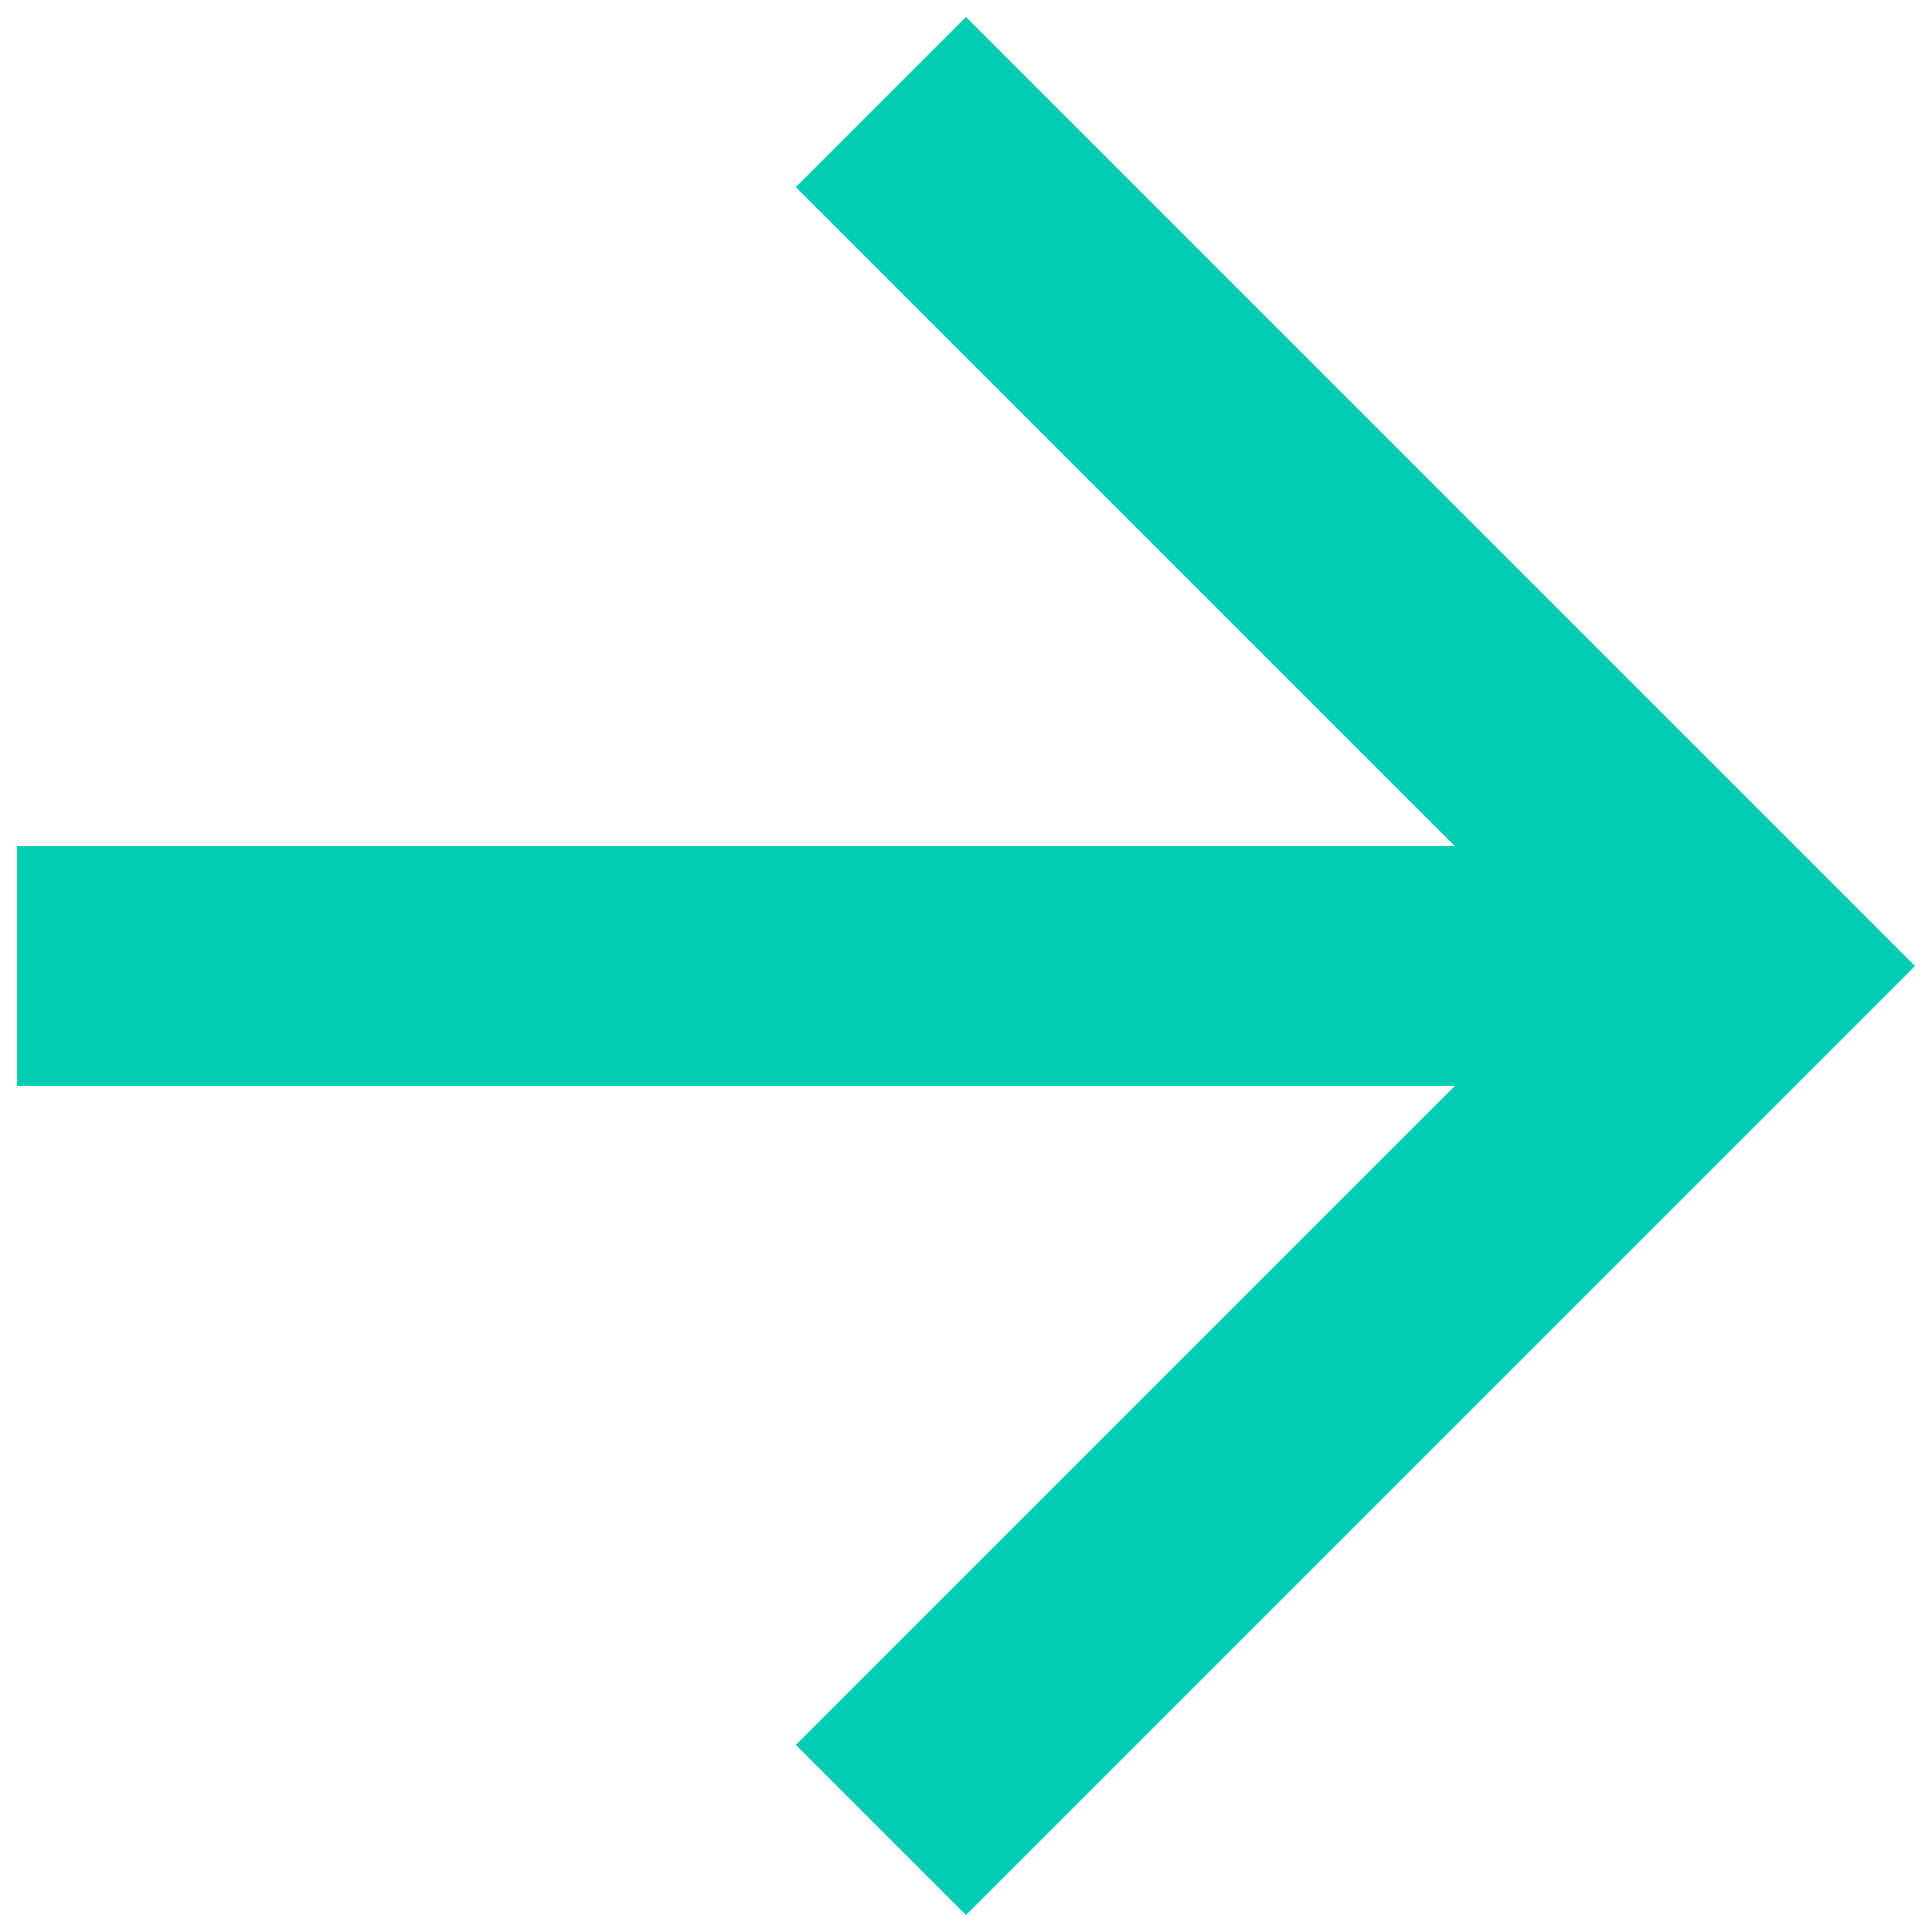
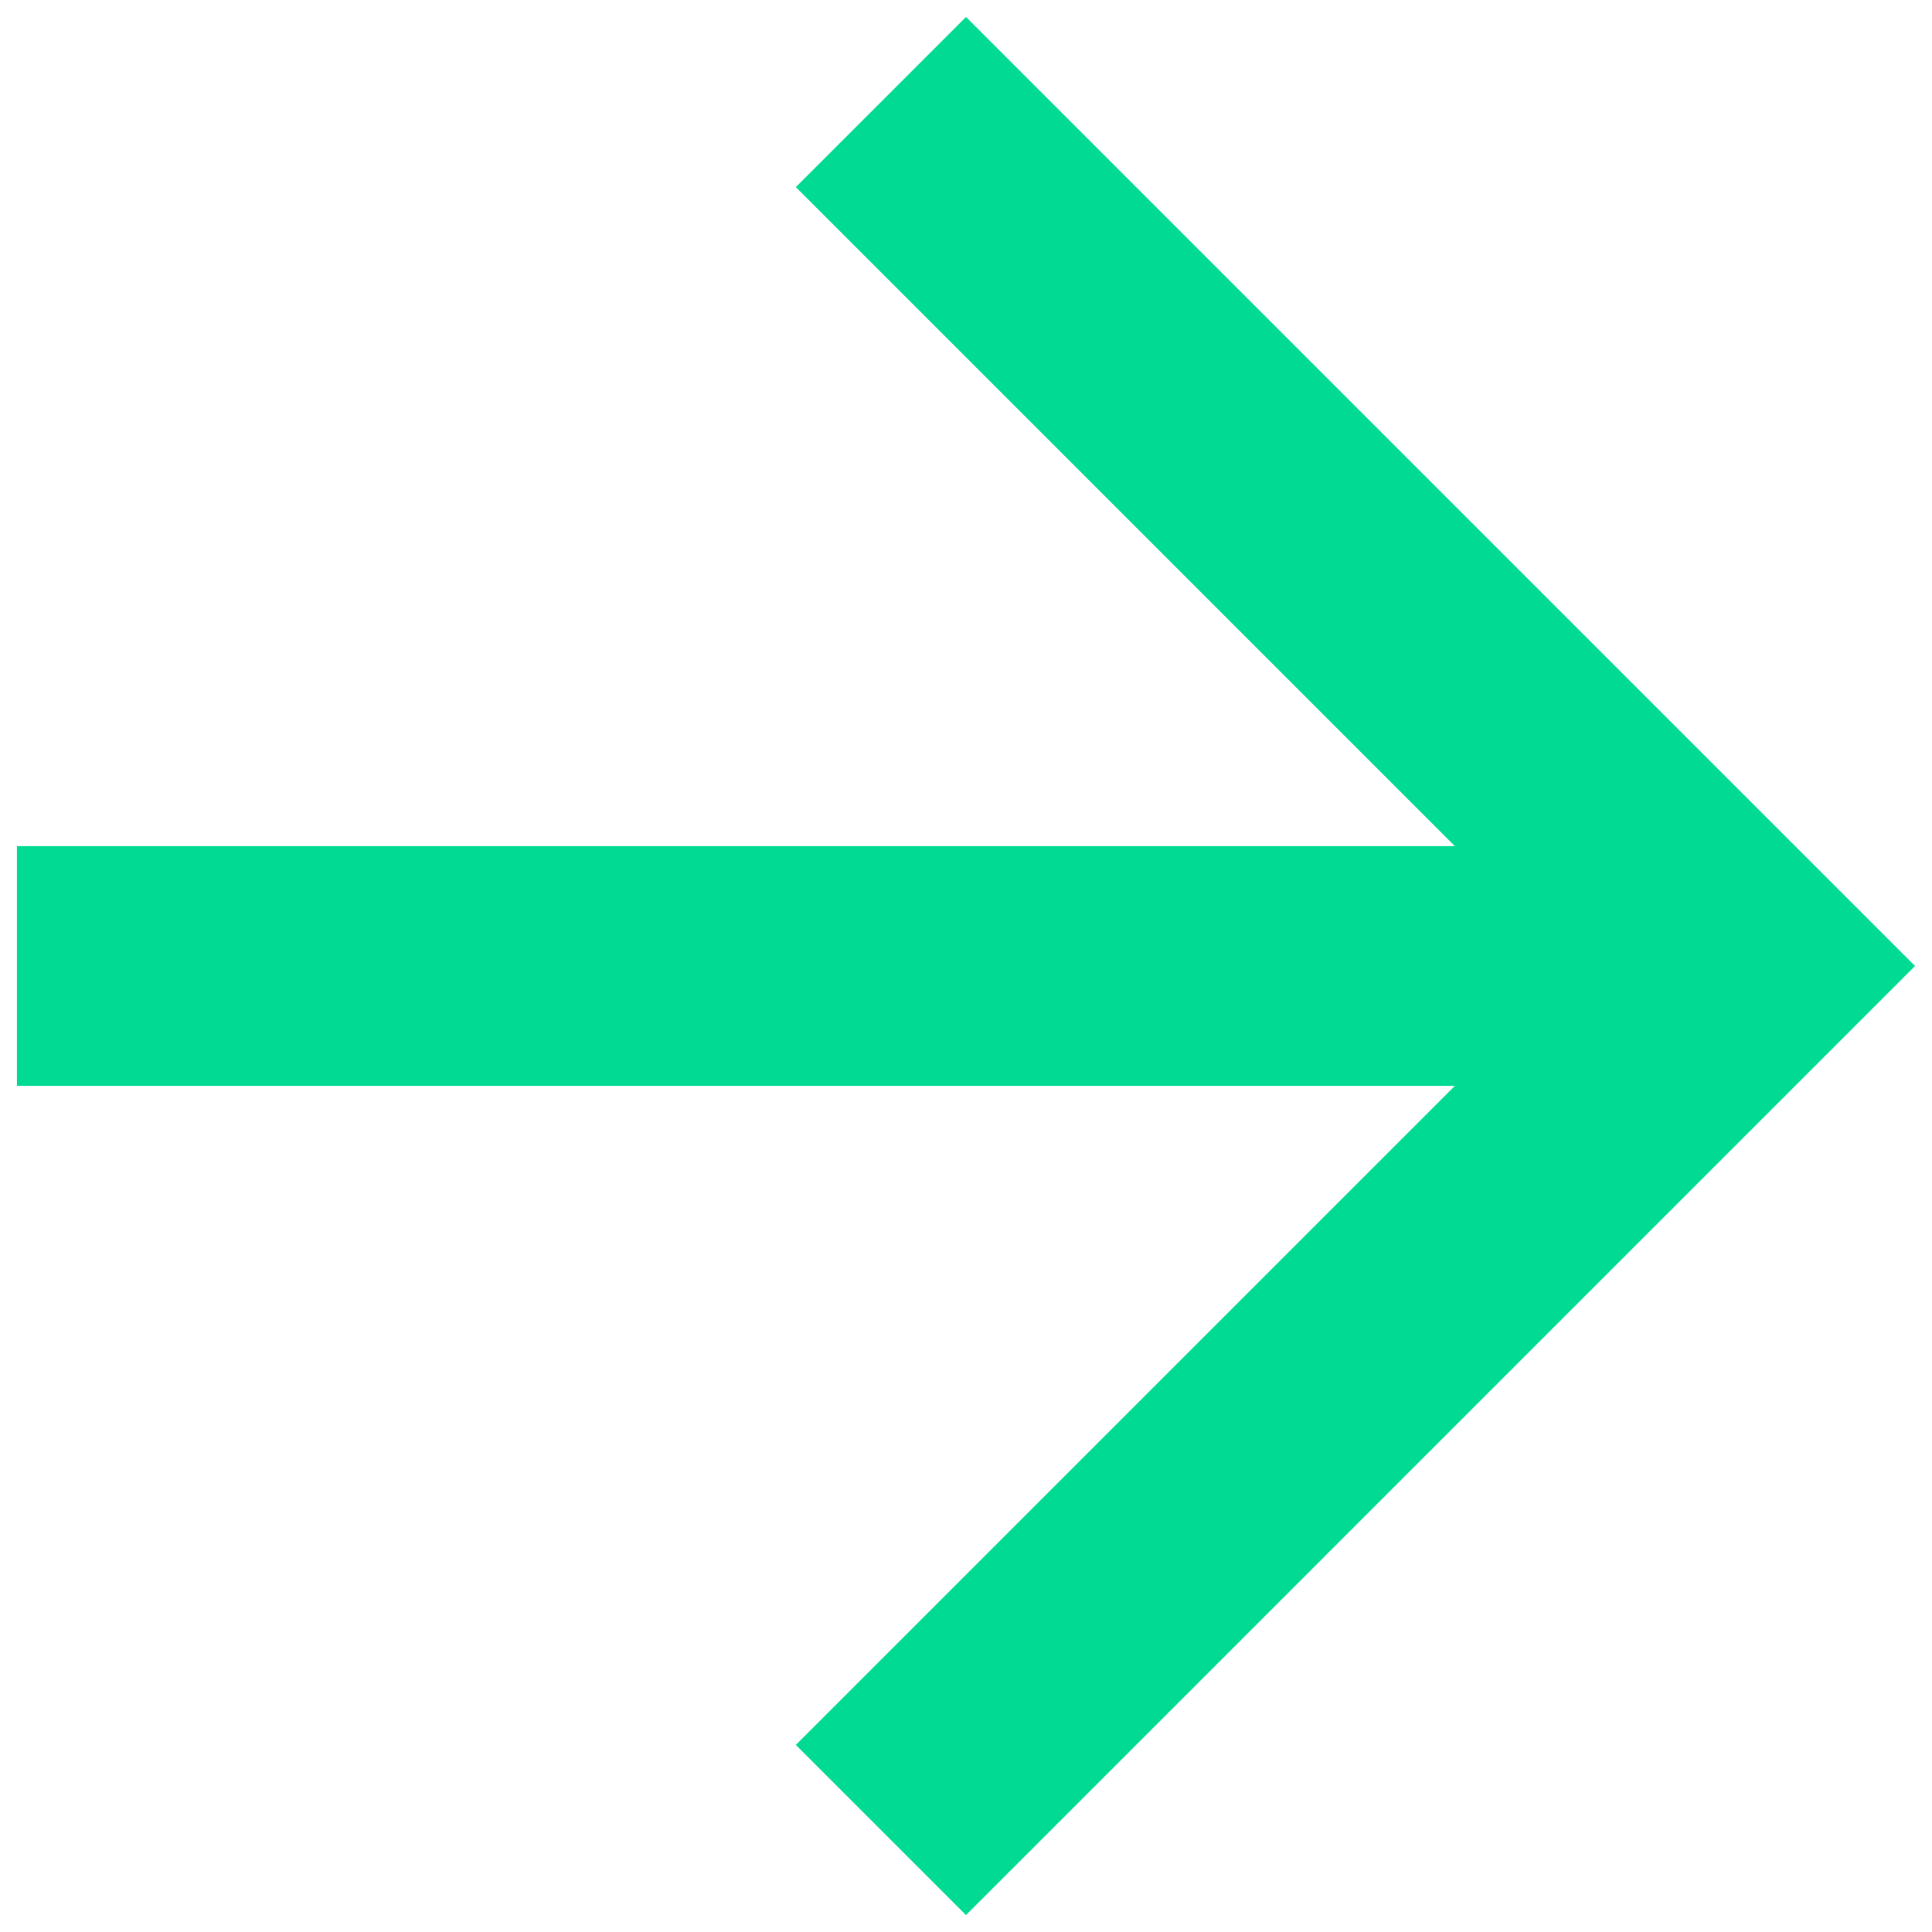
<svg xmlns="http://www.w3.org/2000/svg" width="38" height="38" viewBox="0 0 38 38" fill="none">
-   <path d="M0.333 21.357L0.333 16.643L28.616 16.643L15.653 3.68L19 0.334L37.666 19L19 37.667L15.653 34.32L28.616 21.357L0.333 21.357Z" fill="#00CDB4" />
+   <path d="M0.333 21.357L0.333 16.643L28.616 16.643L15.653 3.68L19 0.334L37.666 19L19 37.667L15.653 34.32L28.616 21.357L0.333 21.357Z" fill="#00DA93" />
</svg>
